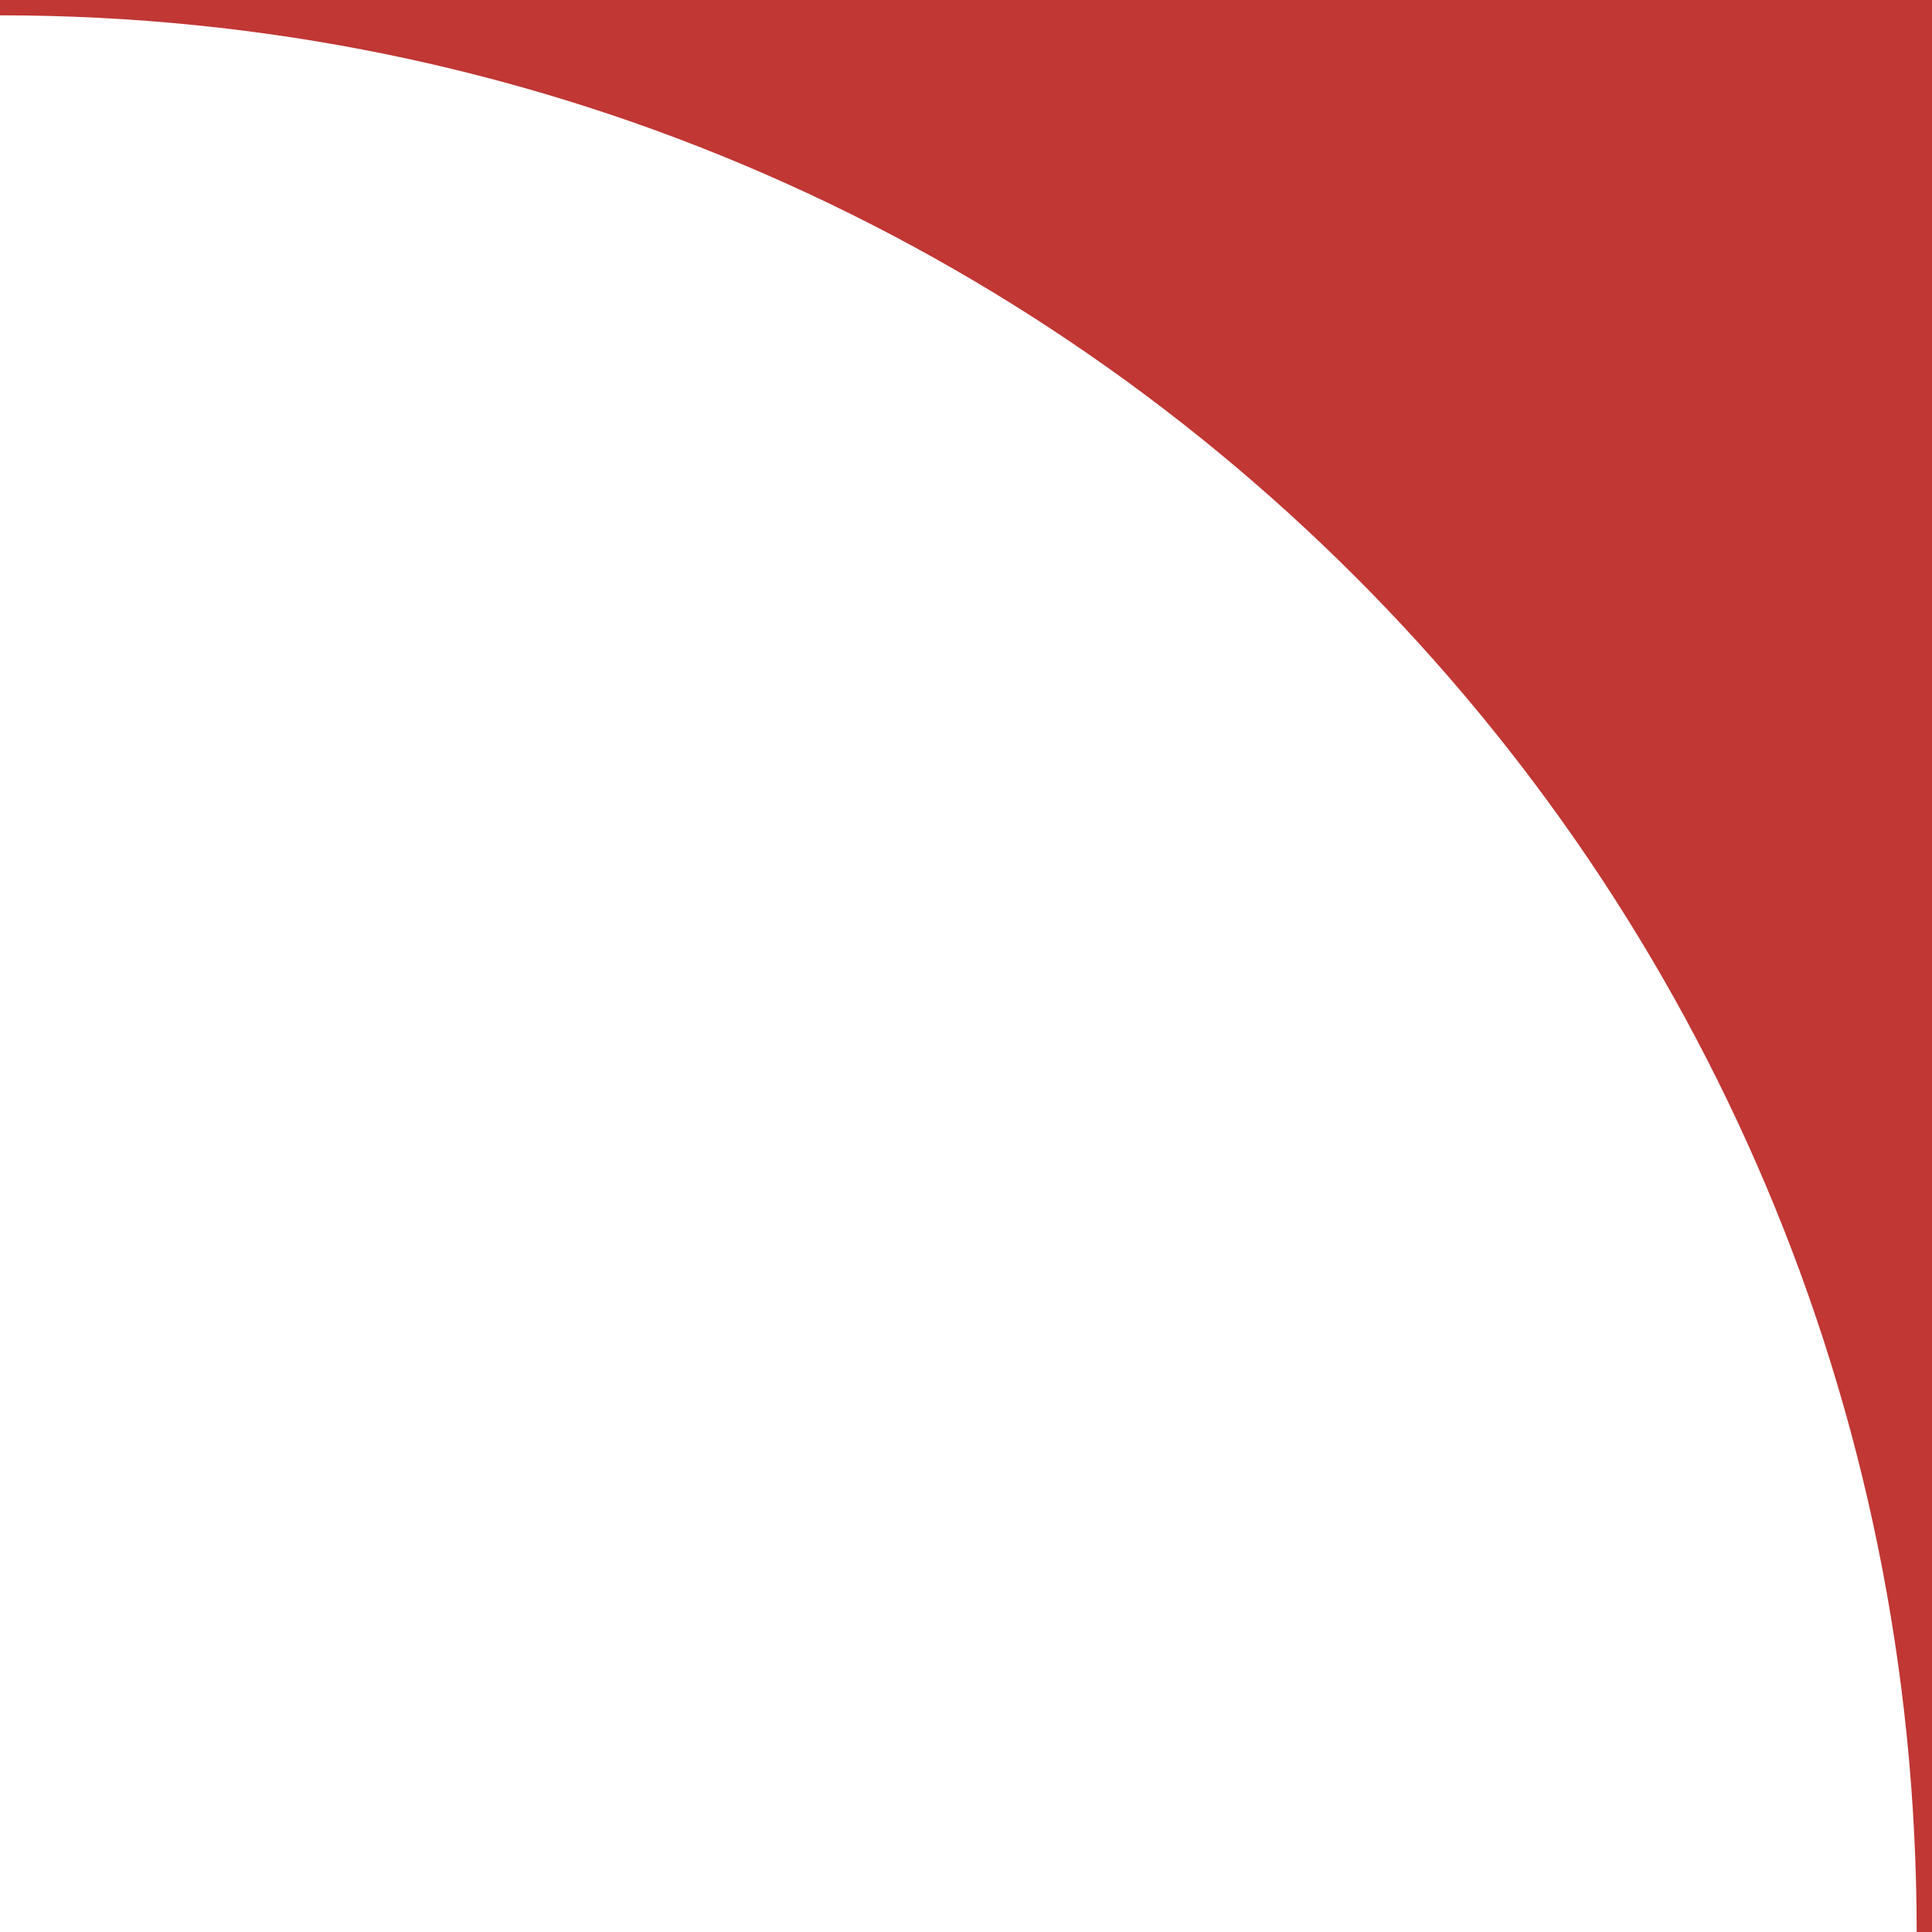
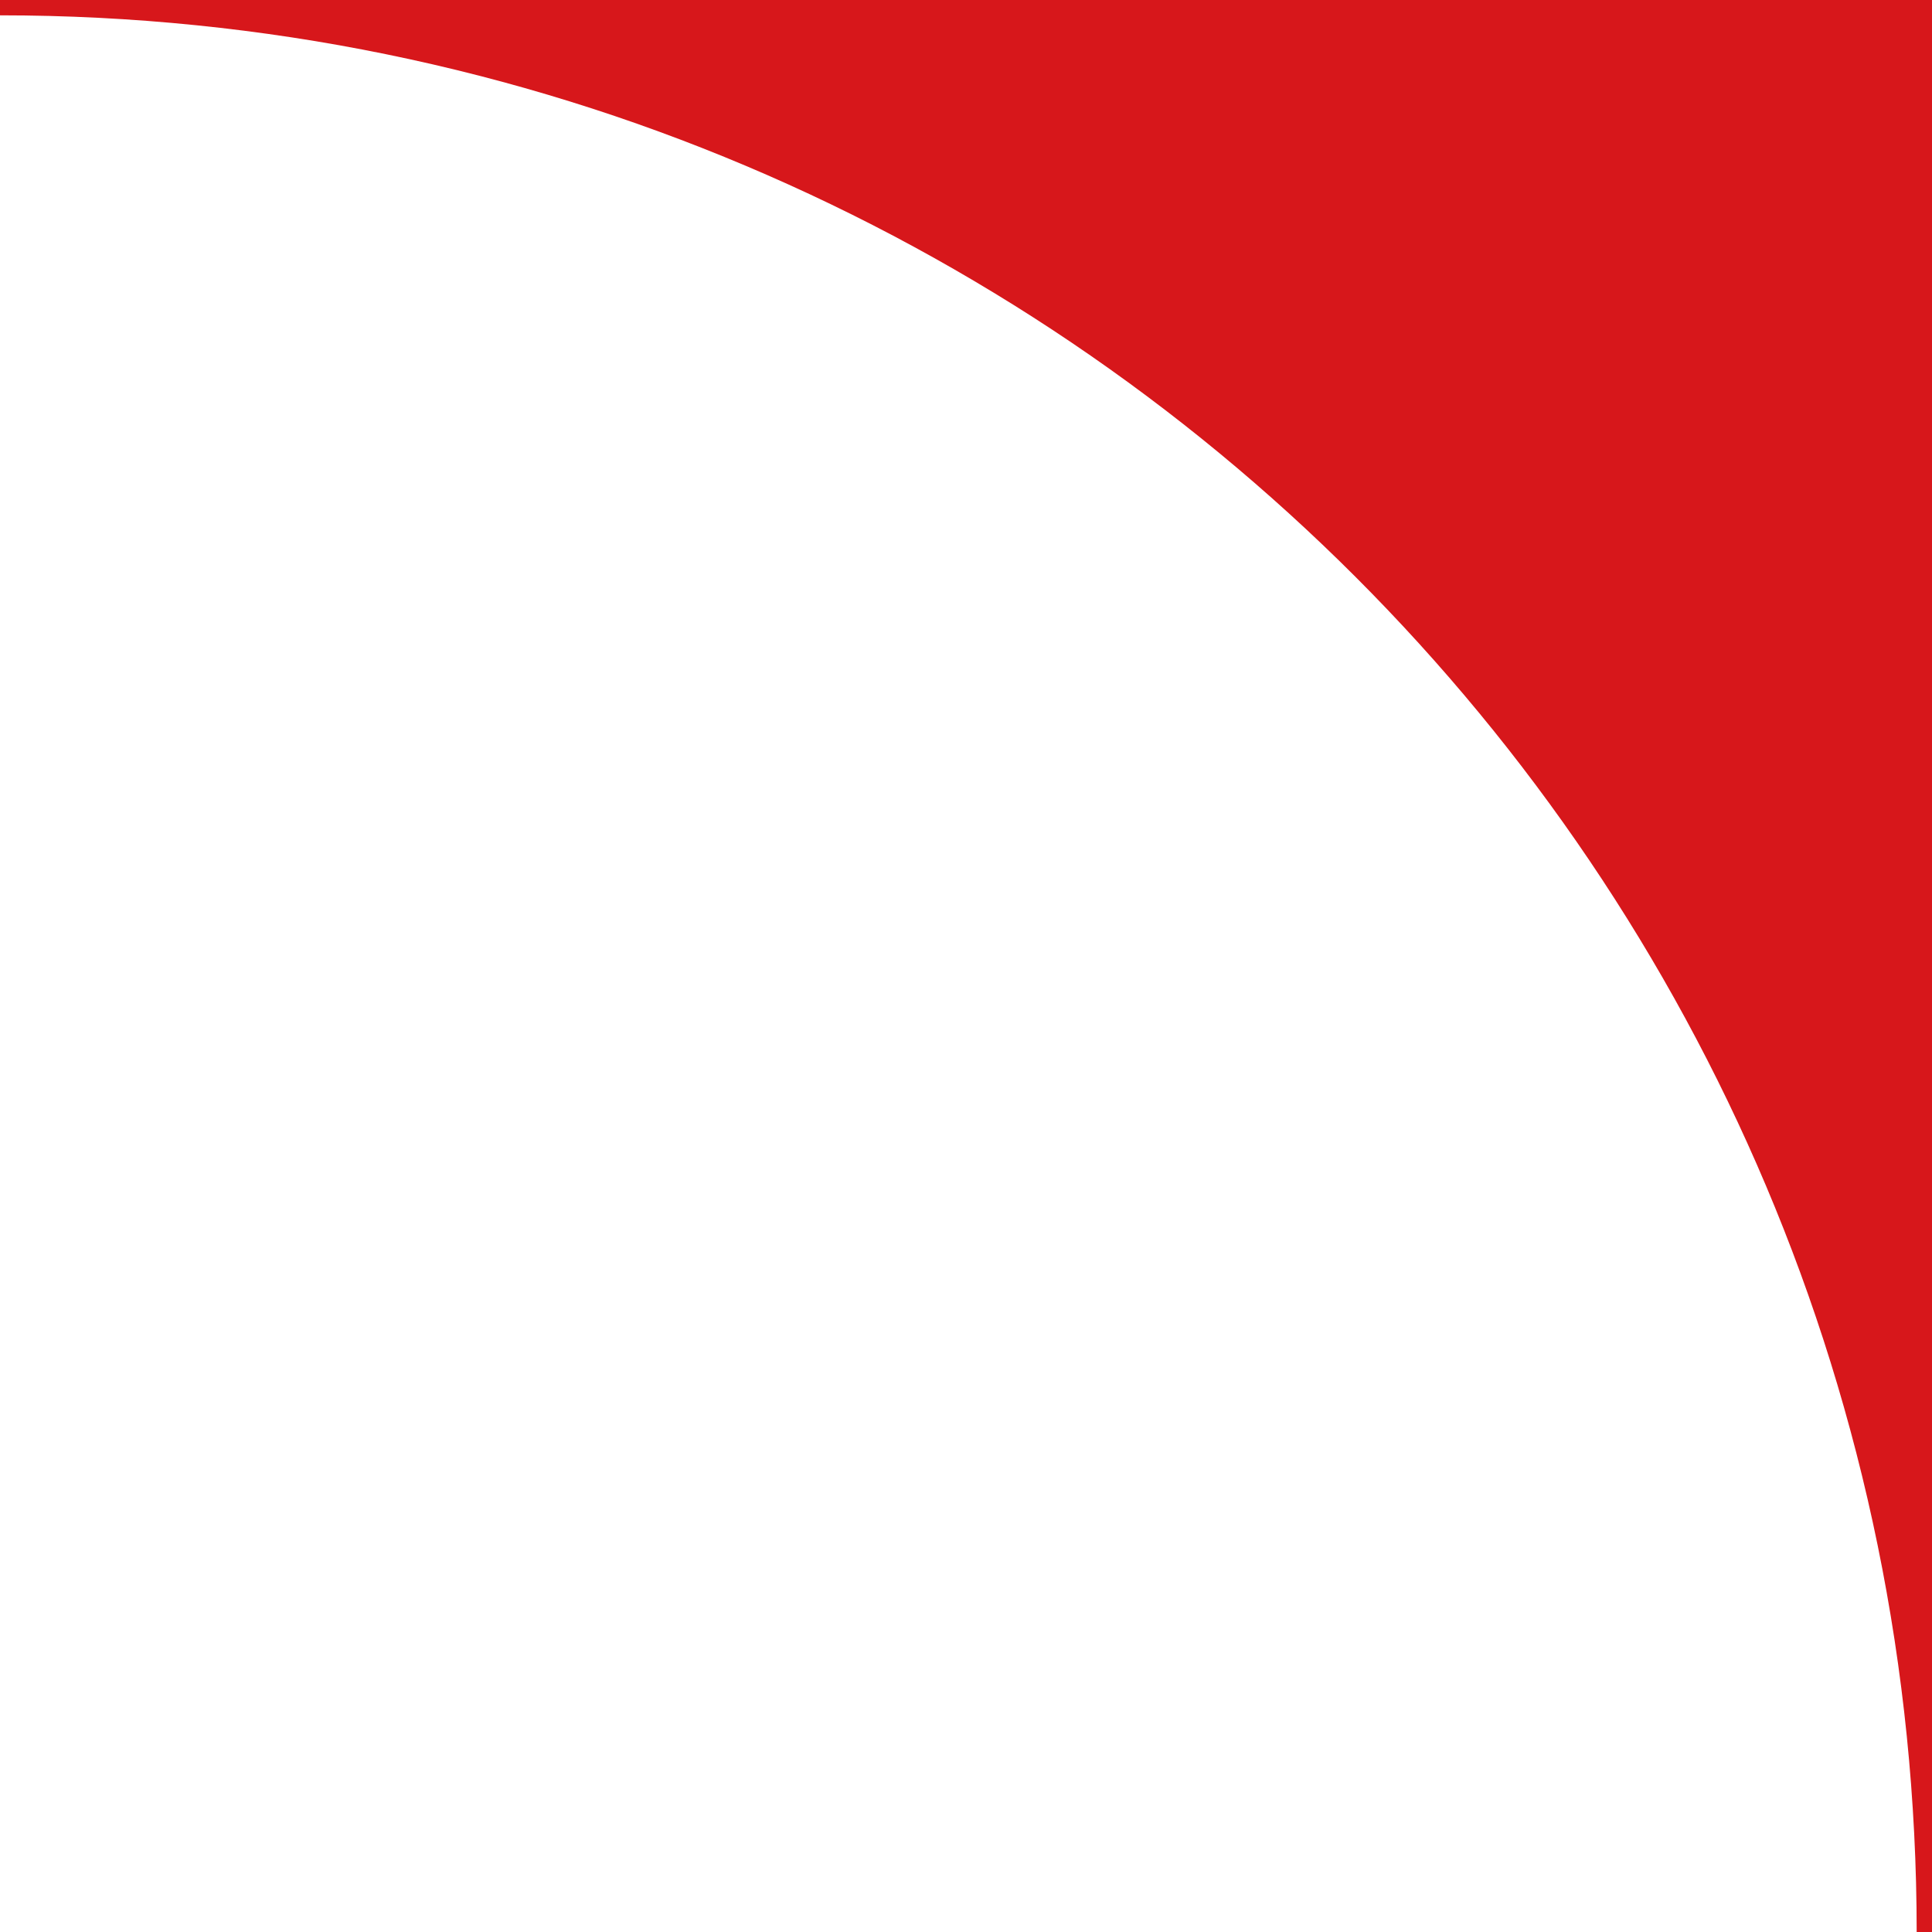
<svg xmlns="http://www.w3.org/2000/svg" xmlns:xlink="http://www.w3.org/1999/xlink" version="1.1" id="Capa_1" x="0px" y="0px" width="15px" height="15px" viewBox="0 0 15 15" enable-background="new 0 0 15 15" xml:space="preserve">
  <g>
-     <defs>
-       <rect id="SVGID_1_" x="0" y="0" width="15" height="15" />
-     </defs>
-     <clipPath id="SVGID_2_">
-       <use xlink:href="#SVGID_1_" overflow="visible" />
-     </clipPath>
-     <path clip-path="url(#SVGID_2_)" fill="#C03734" d="M14.881,15H15l0-15L0,0l0,0.119C8.219,0.119,14.881,6.781,14.881,15z" />
+     <g>
+       <defs>
+         <rect id="SVGID_1_" width="15" height="15" />
+       </defs>
+       <clipPath id="SVGID_2_">
+         <use xlink:href="#SVGID_1_" overflow="visible" />
+       </clipPath>
+       <path clip-path="url(#SVGID_2_)" fill="#D7171B" d="M14.881,15H15V0H0v0.119C8.219,0.119,14.881,6.781,14.881,15z" />
+     </g>
  </g>
-   <g>
- </g>
-   <g>
- </g>
-   <g>
- </g>
-   <g>
- </g>
-   <g>
- </g>
-   <g>
- </g>
</svg>
